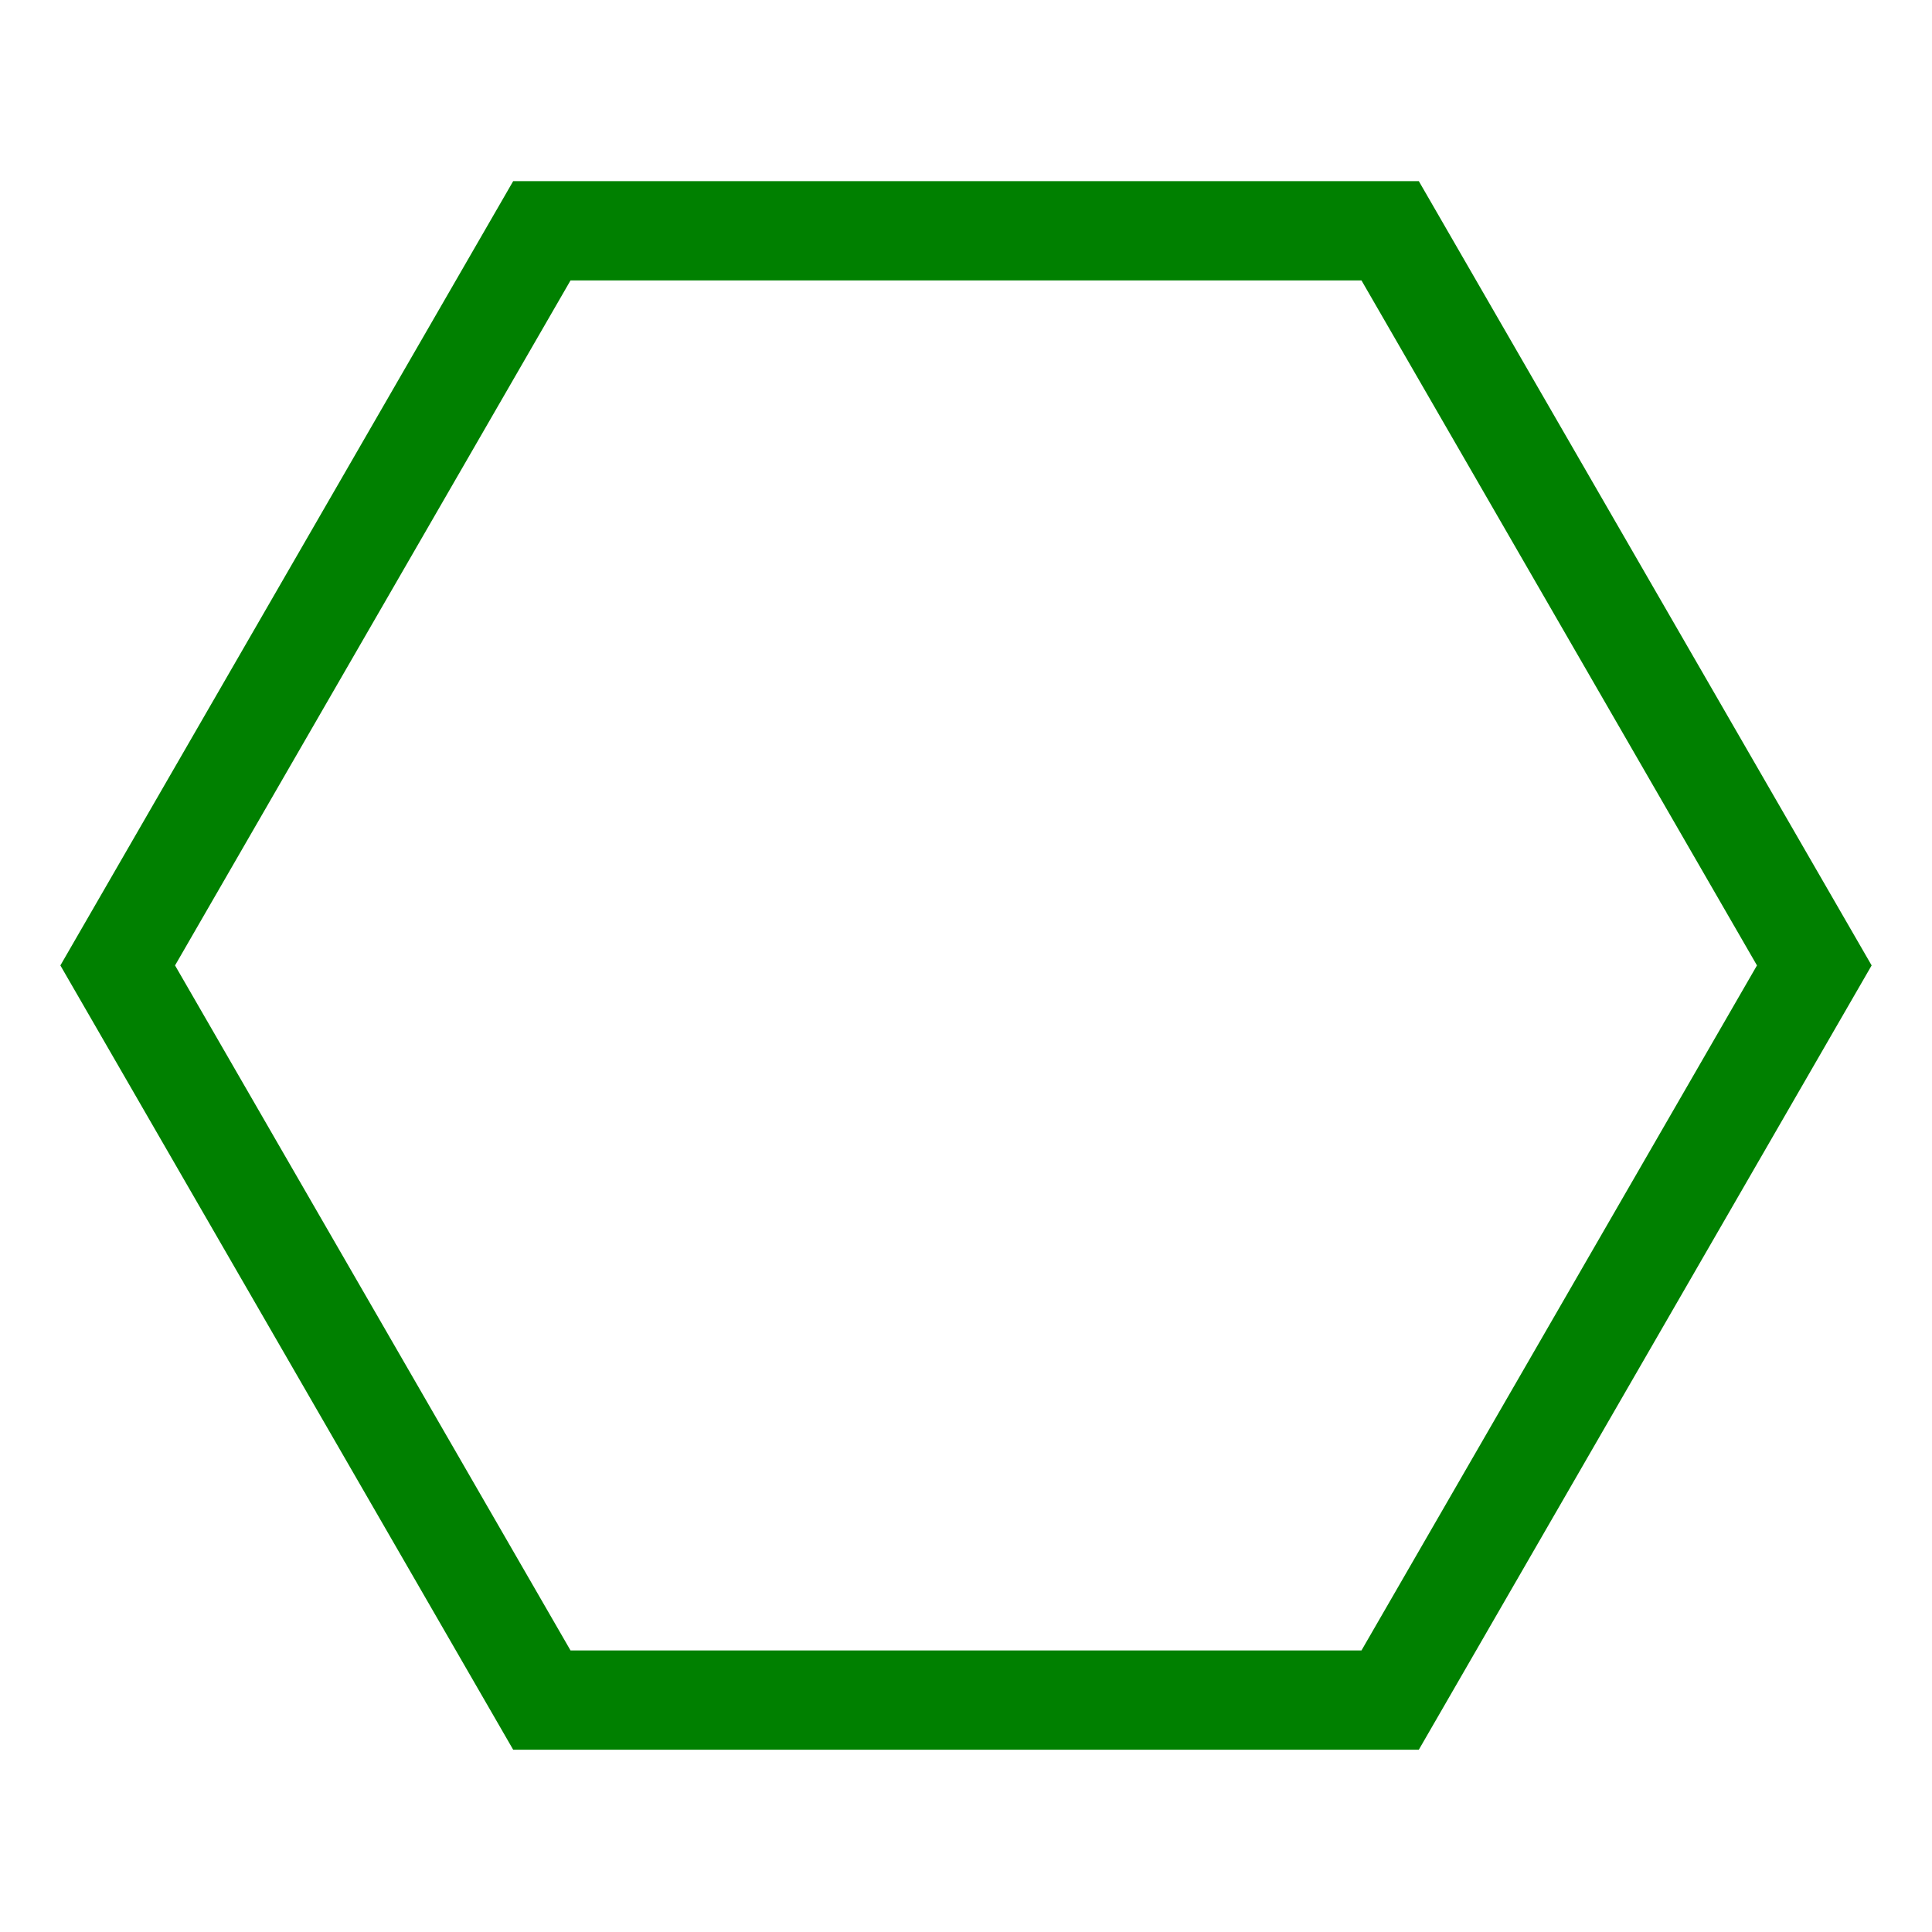
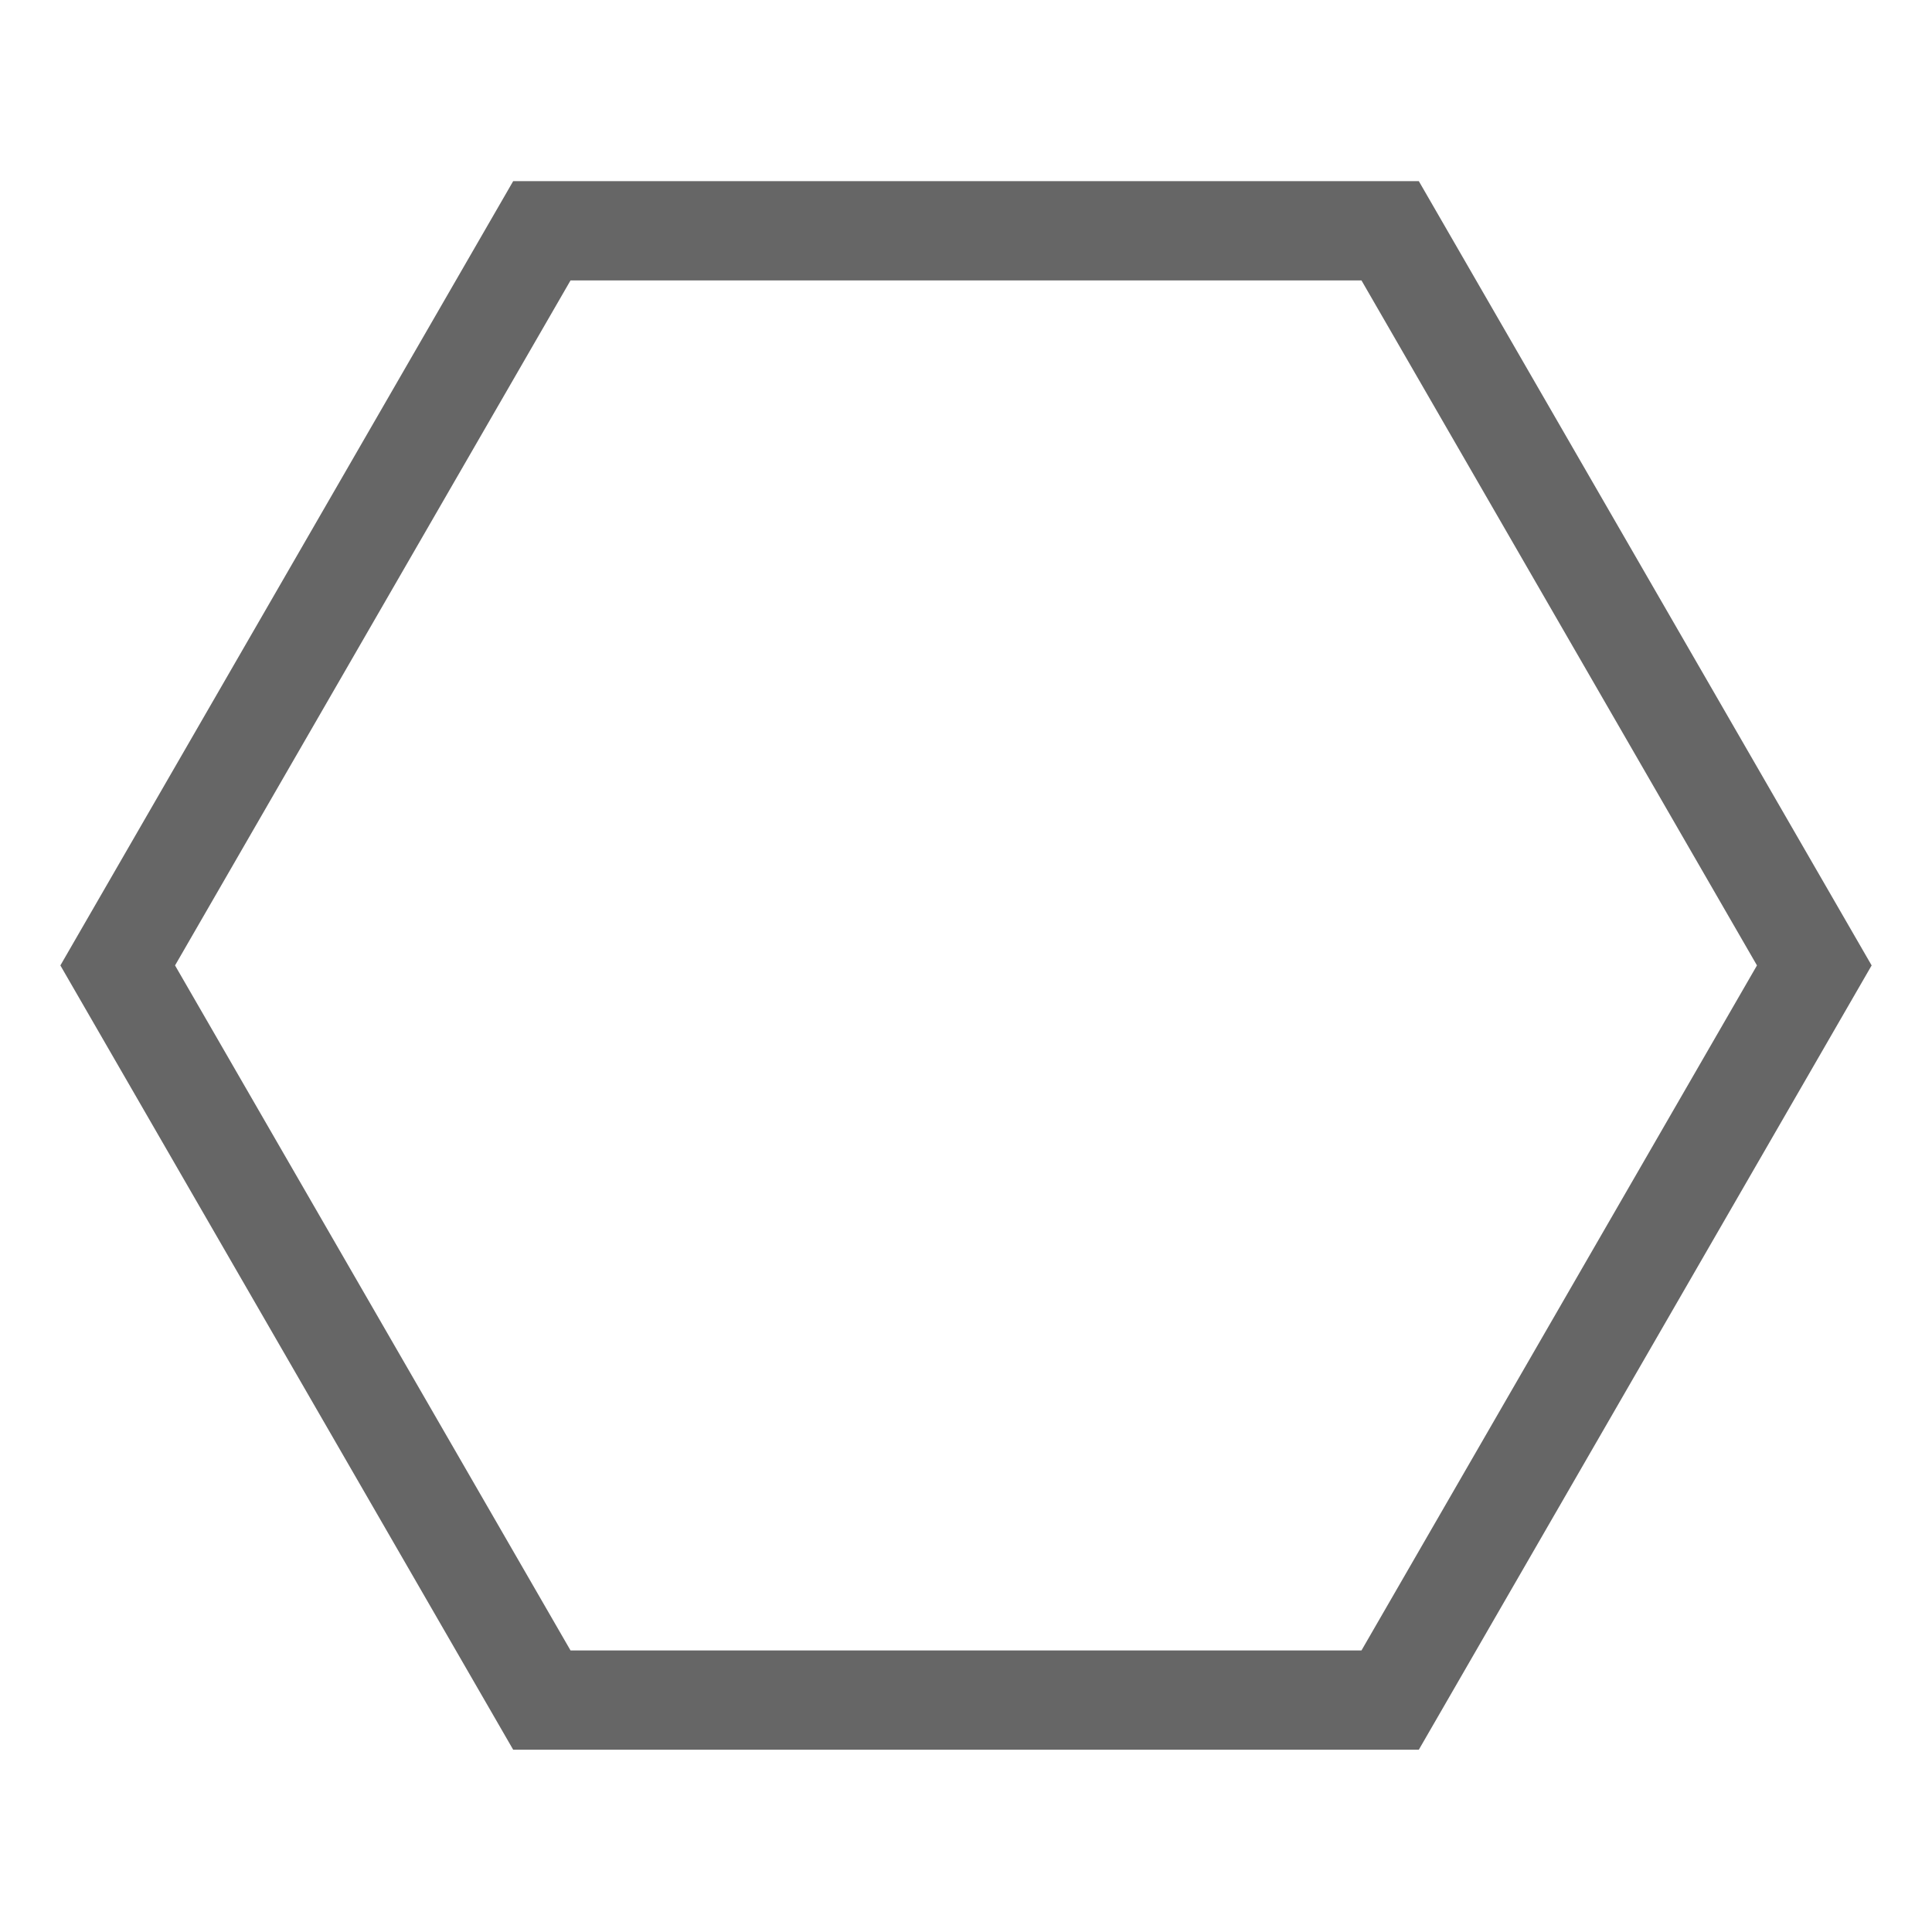
<svg xmlns="http://www.w3.org/2000/svg" width="256" height="256" viewBox="0 0 67.733 67.733" version="1.1" id="svg5">
  <defs id="defs2" />
  <g id="layer1">
-     <path style="fill:none;stroke:#008000;stroke-width:10;stroke-miterlimit:4;stroke-dasharray:none" id="path1152" d="M 119.767,55.926 77.054,129.908 H -8.372 l -42.713,-73.981 42.713,-73.981 85.426,0 z" transform="matrix(0.3481372,0,0,0.3481372,21.91133,14.37623)" />
+     <path style="fill:none;stroke:#666666;stroke-width:10;stroke-miterlimit:4;stroke-dasharray:none" id="path1152" d="M 119.767,55.926 77.054,129.908 H -8.372 l -42.713,-73.981 42.713,-73.981 85.426,0 z" transform="matrix(0.3481372,0,0,0.3481372,21.91133,14.37623)" />
  </g>
</svg>
